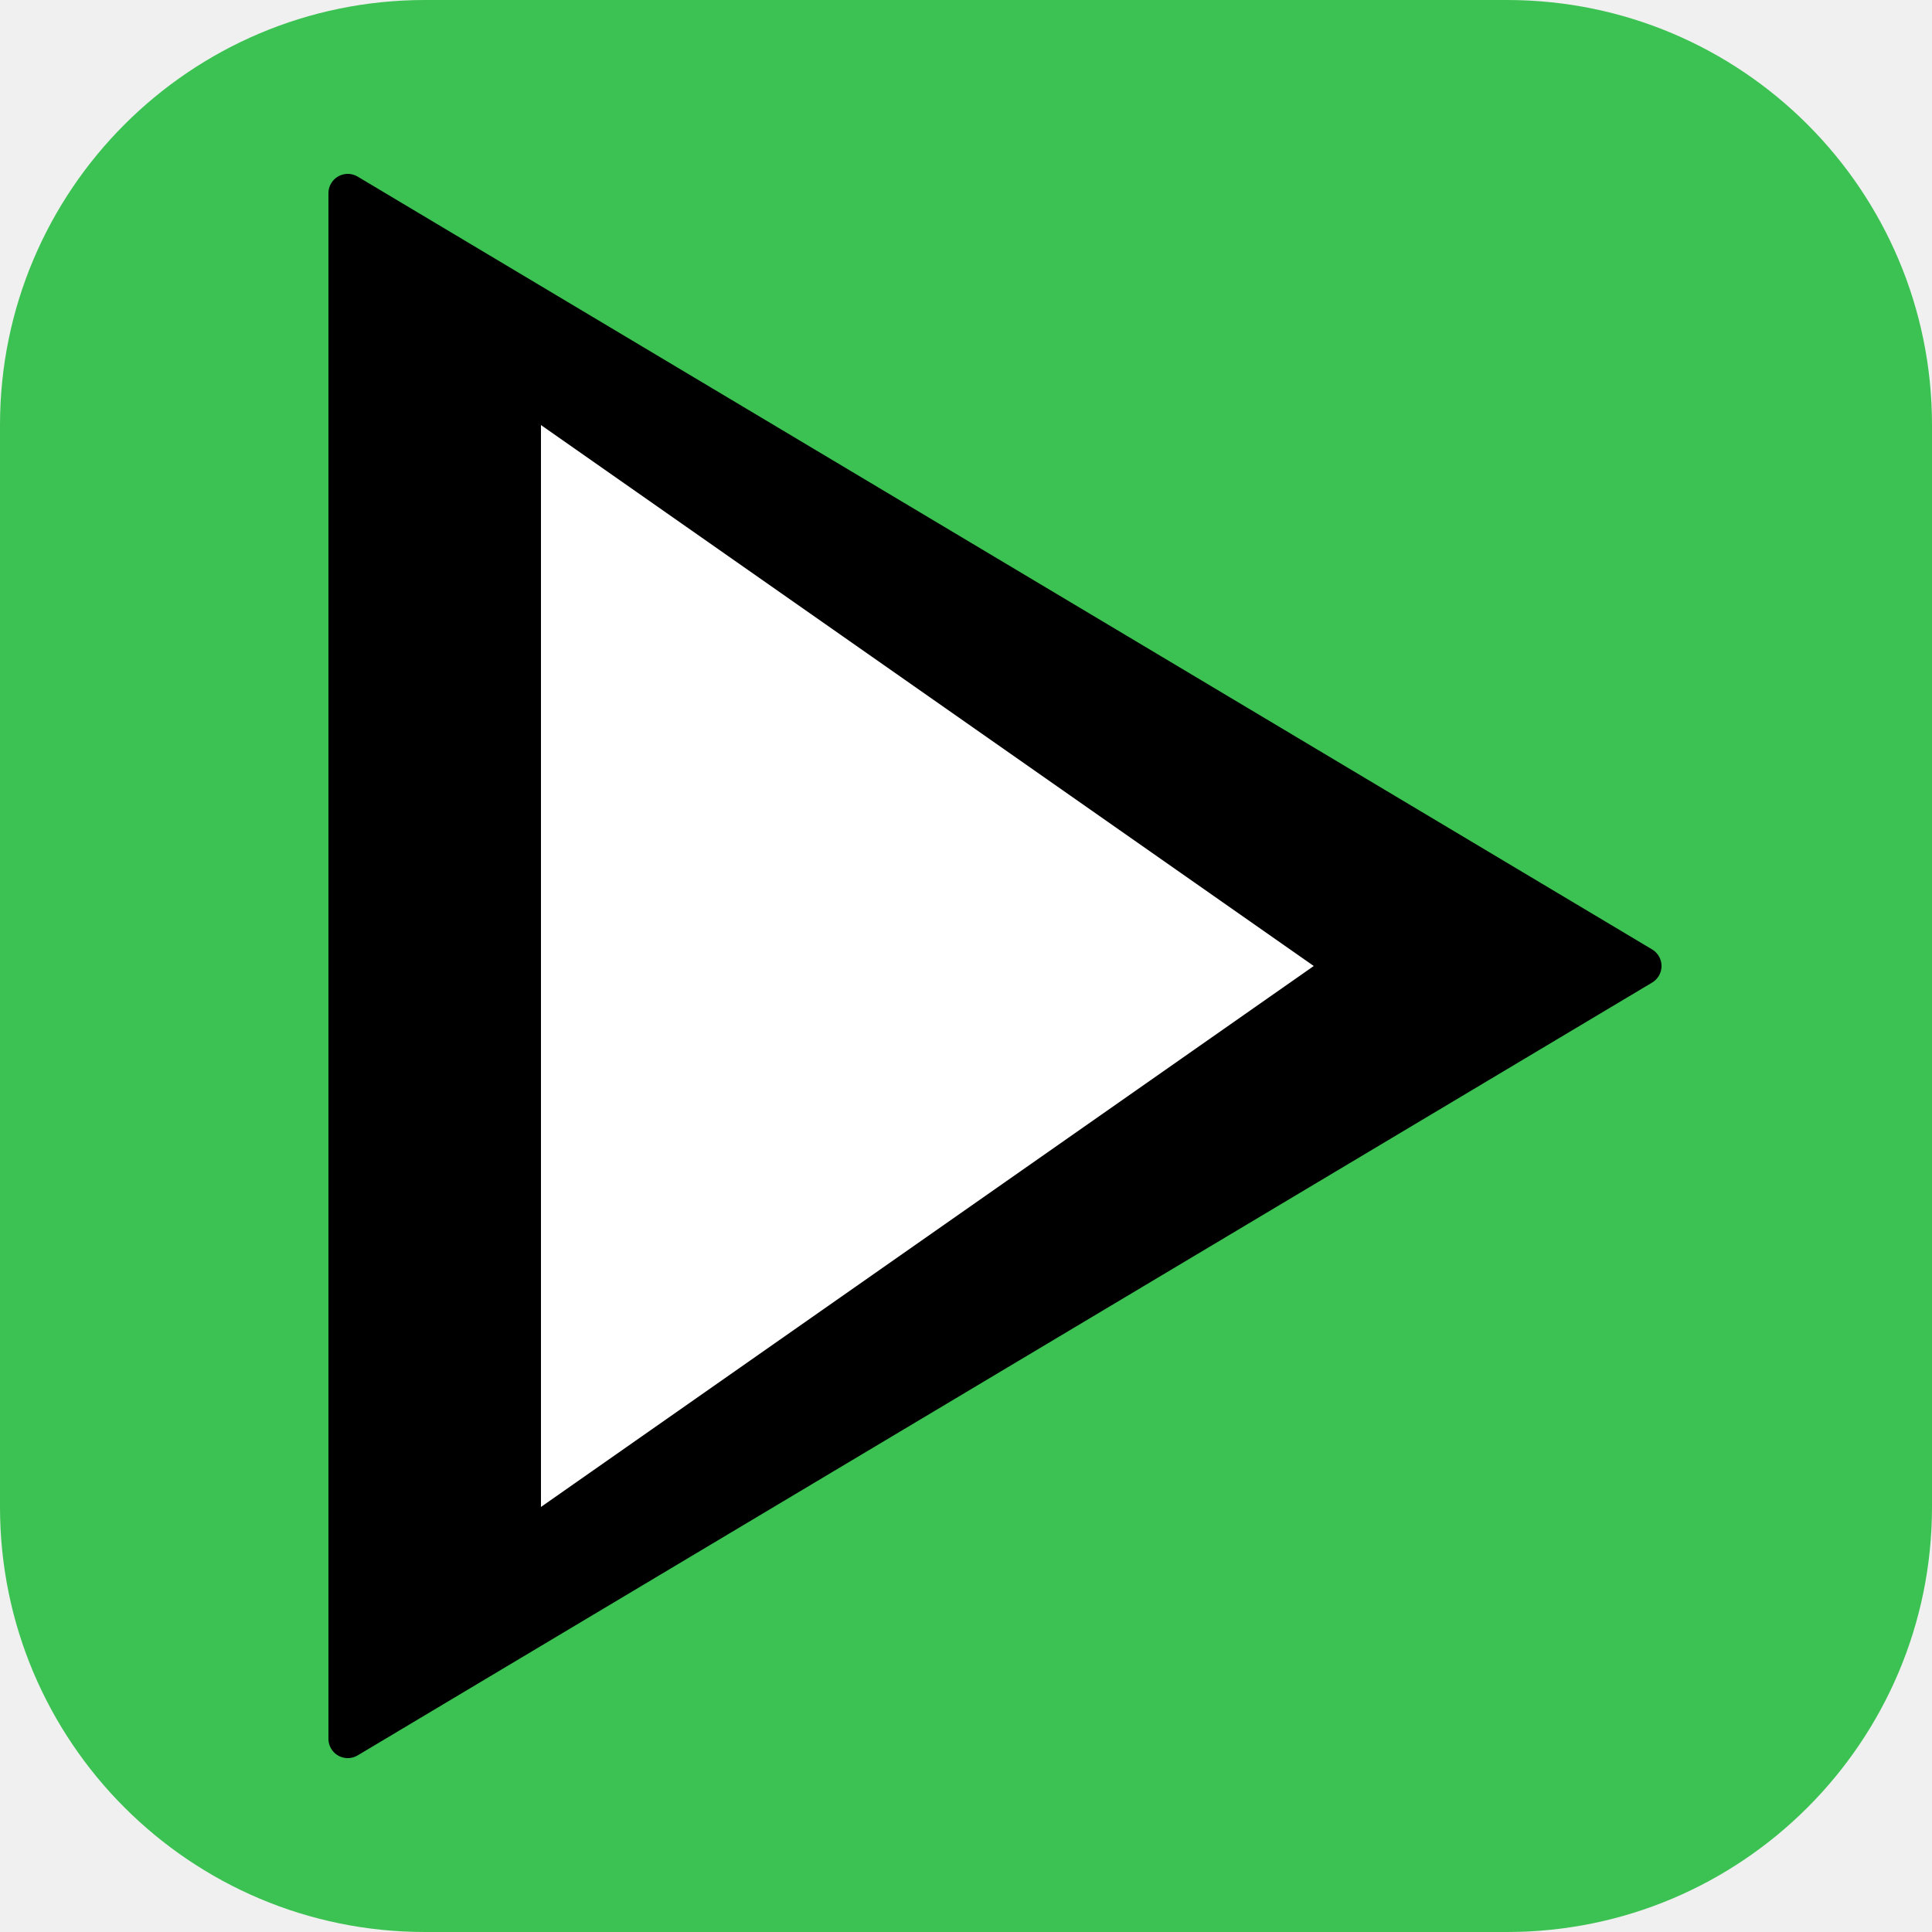
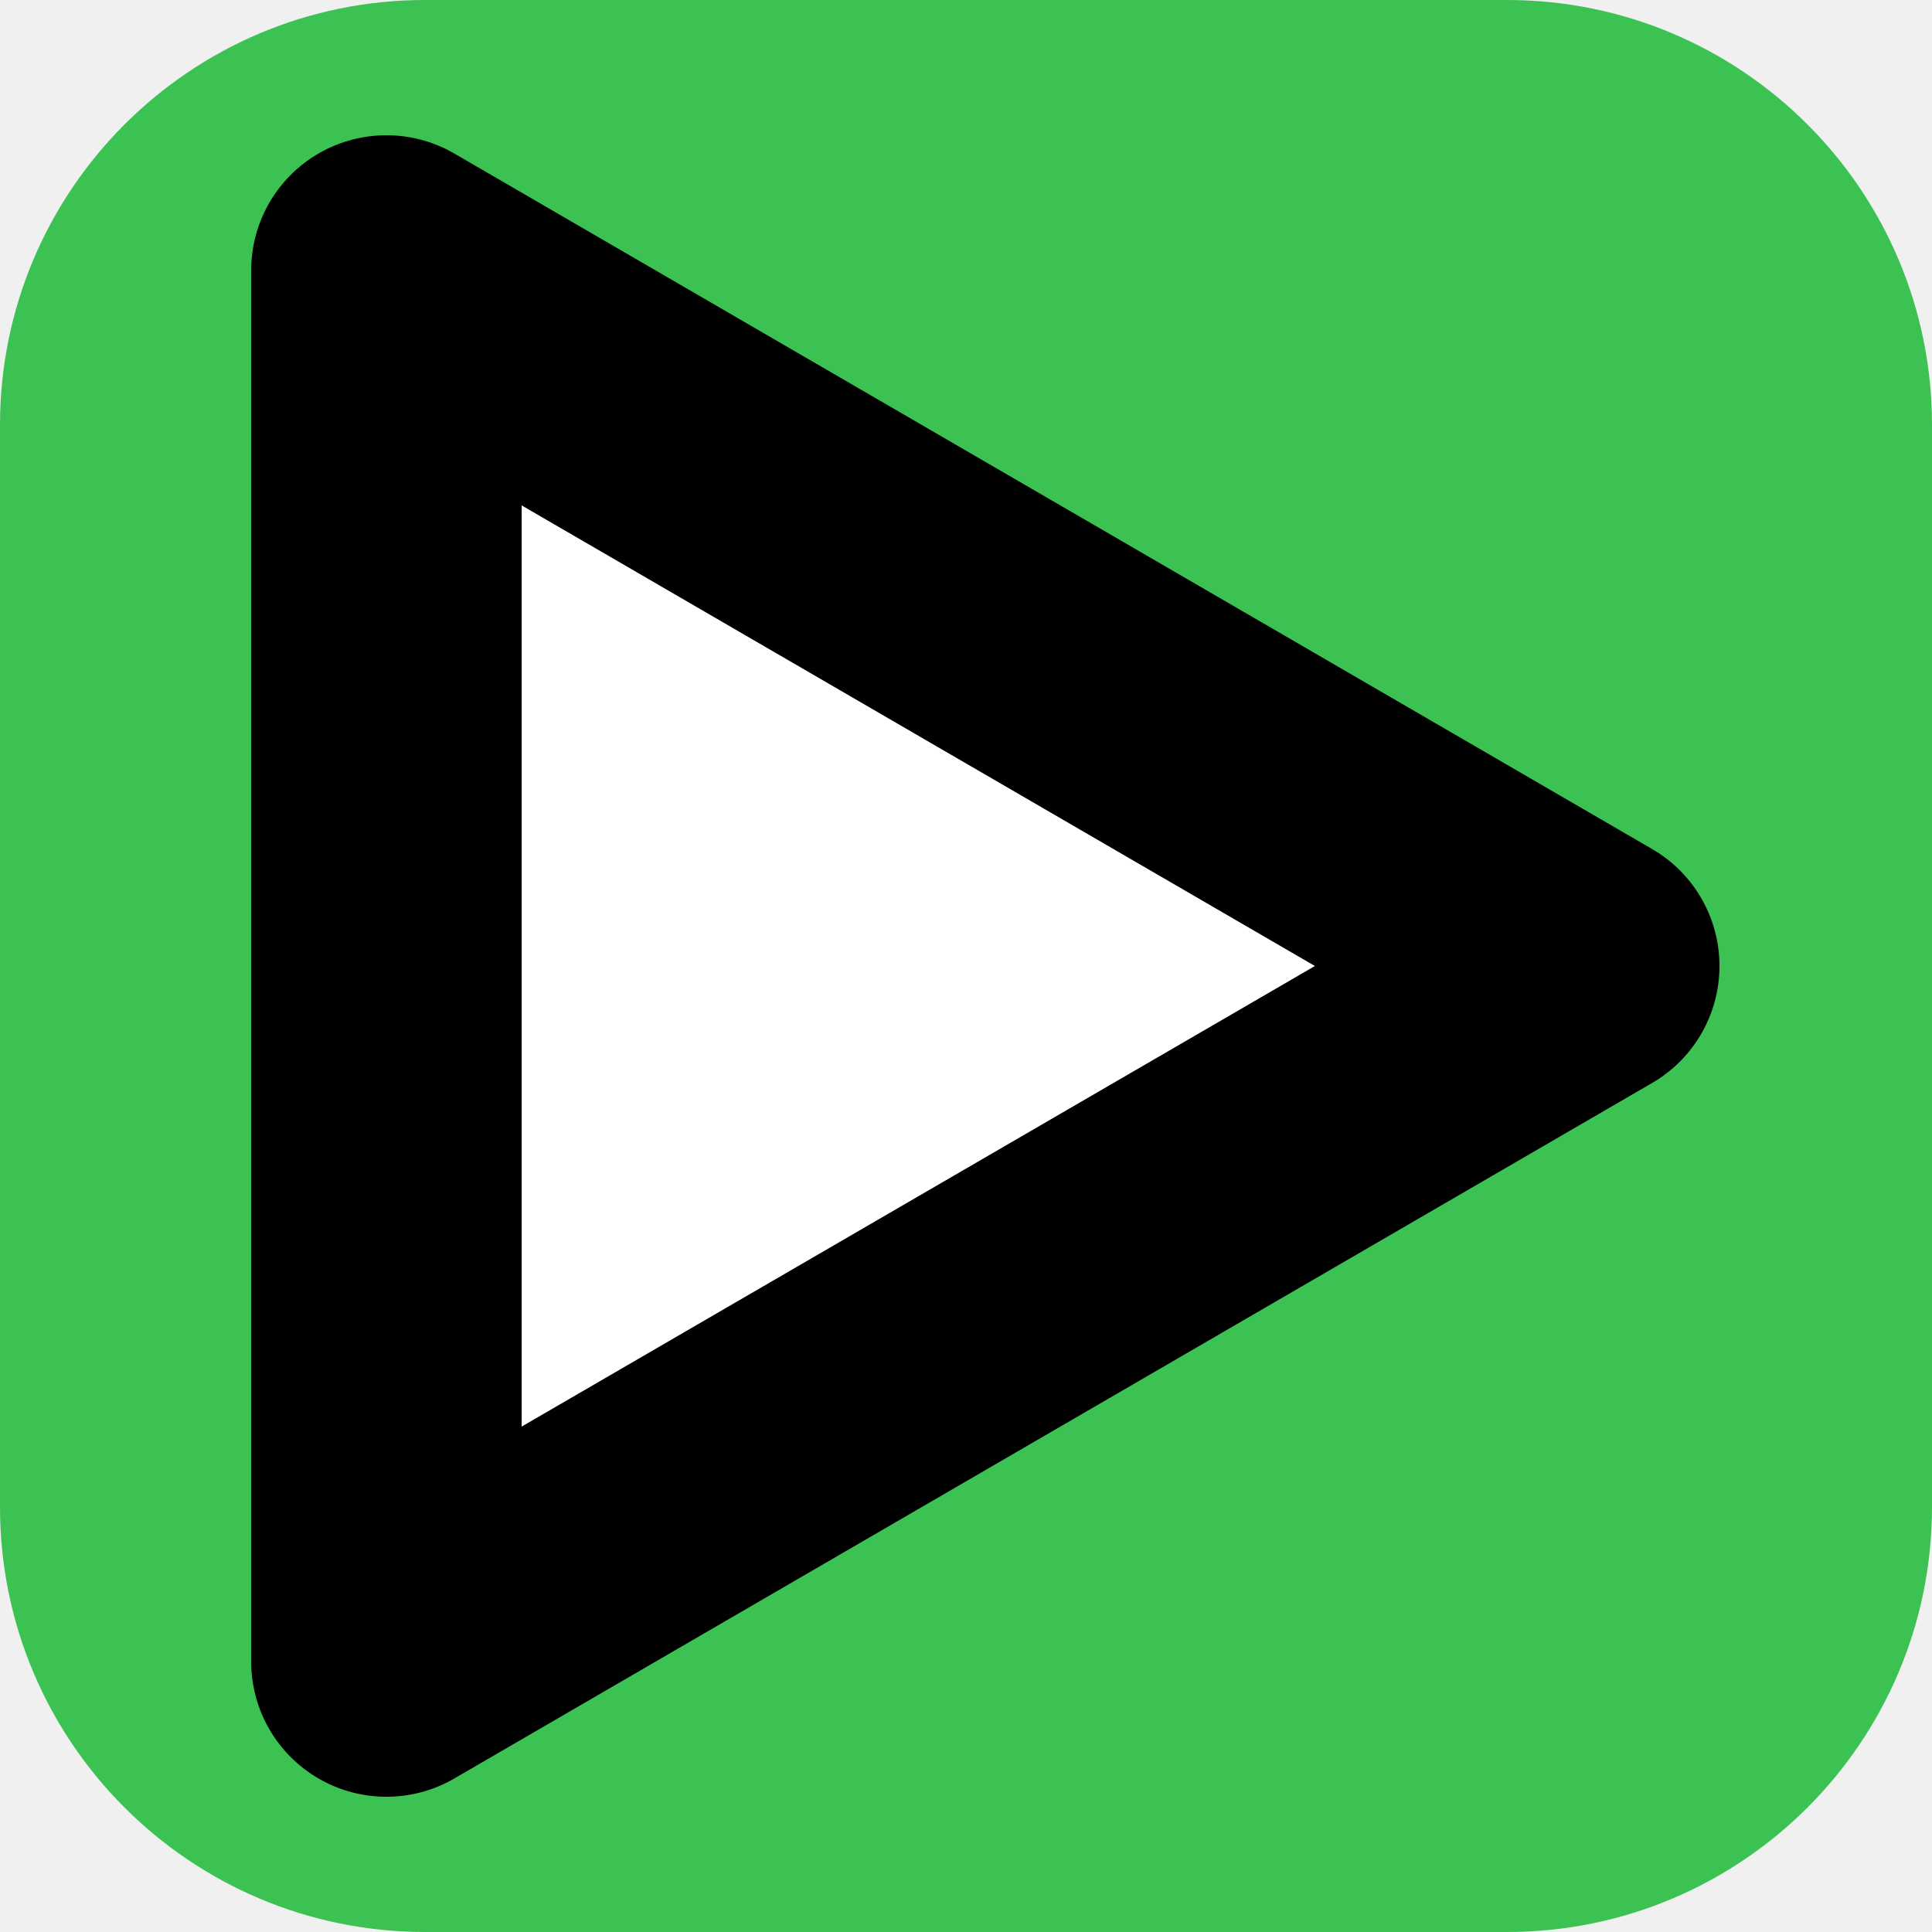
<svg xmlns="http://www.w3.org/2000/svg" viewBox="0 0 100 100" width="48" height="48">
  <rect width="100" height="100" rx="22" fill="#3CC252" />
-   <polygon points="18,10 18,90 85,50" fill="black" stroke="black" stroke-width="2" stroke-linejoin="round" />
-   <polygon points="28,22 28,78 68,50" fill="white" />
+   <polygon points="20,14 20,86 82,50" fill="white" stroke="black" stroke-width="14" stroke-linejoin="round" stroke-linecap="round" />
</svg>
